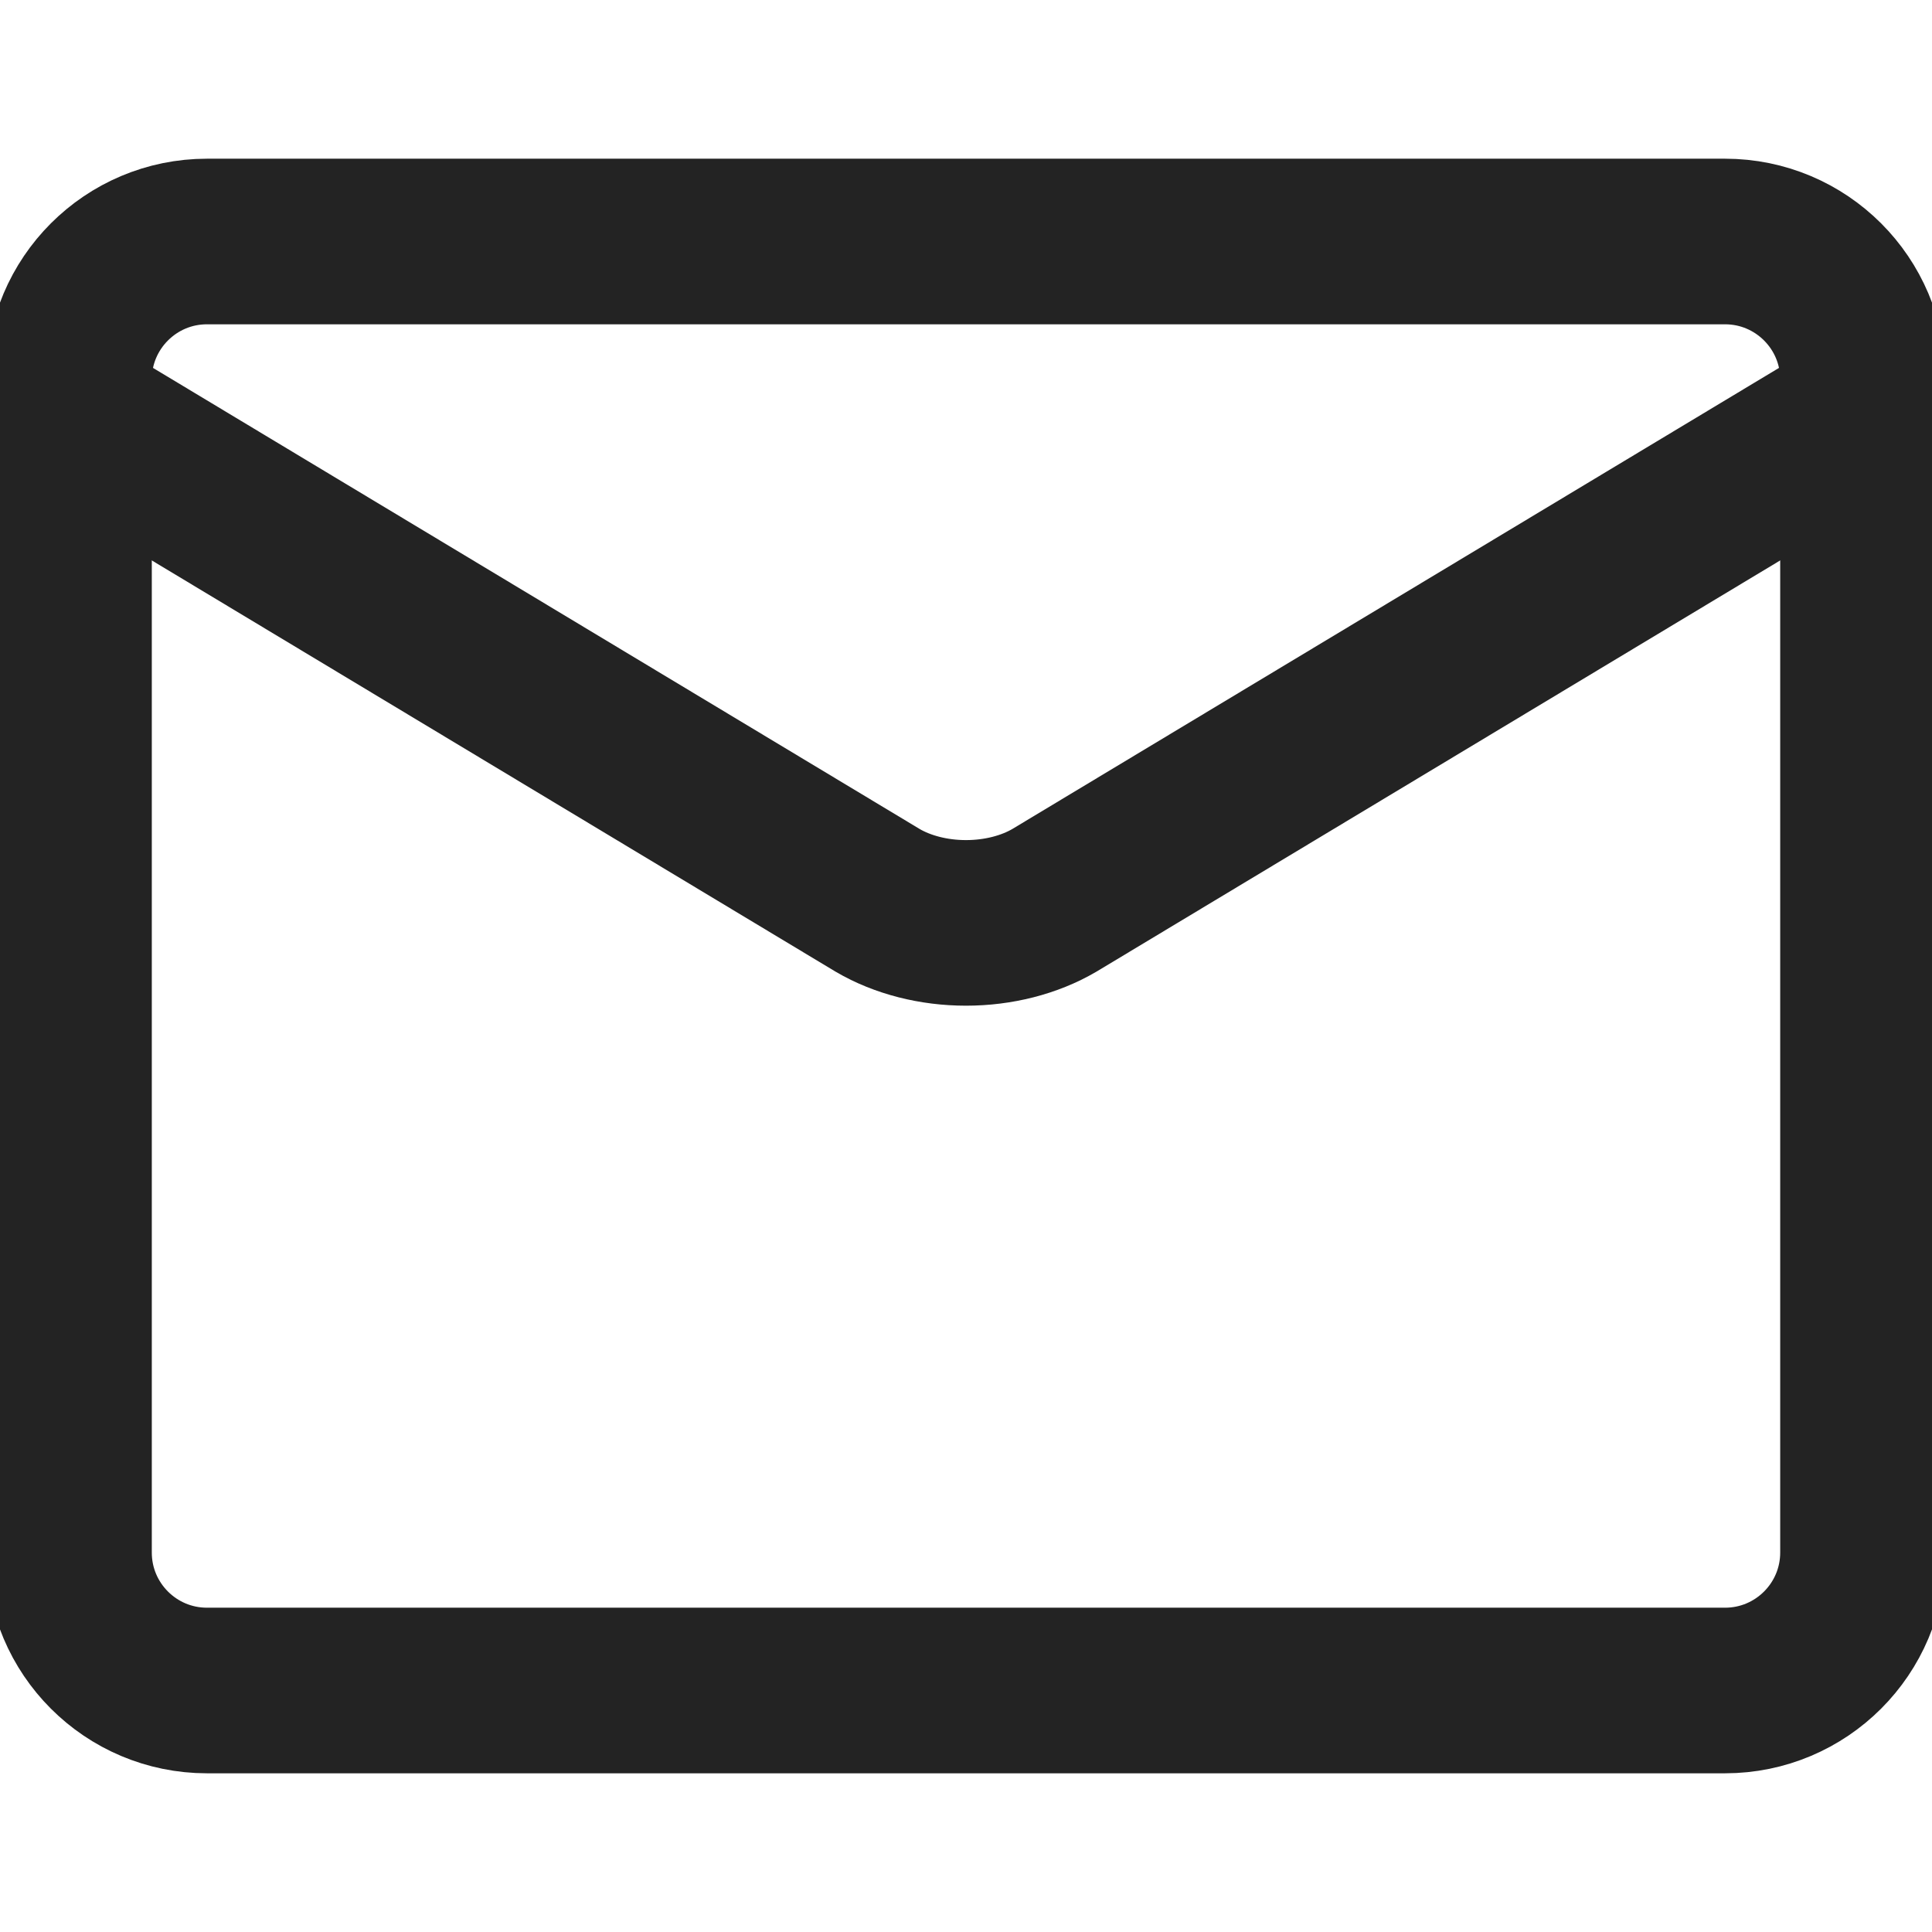
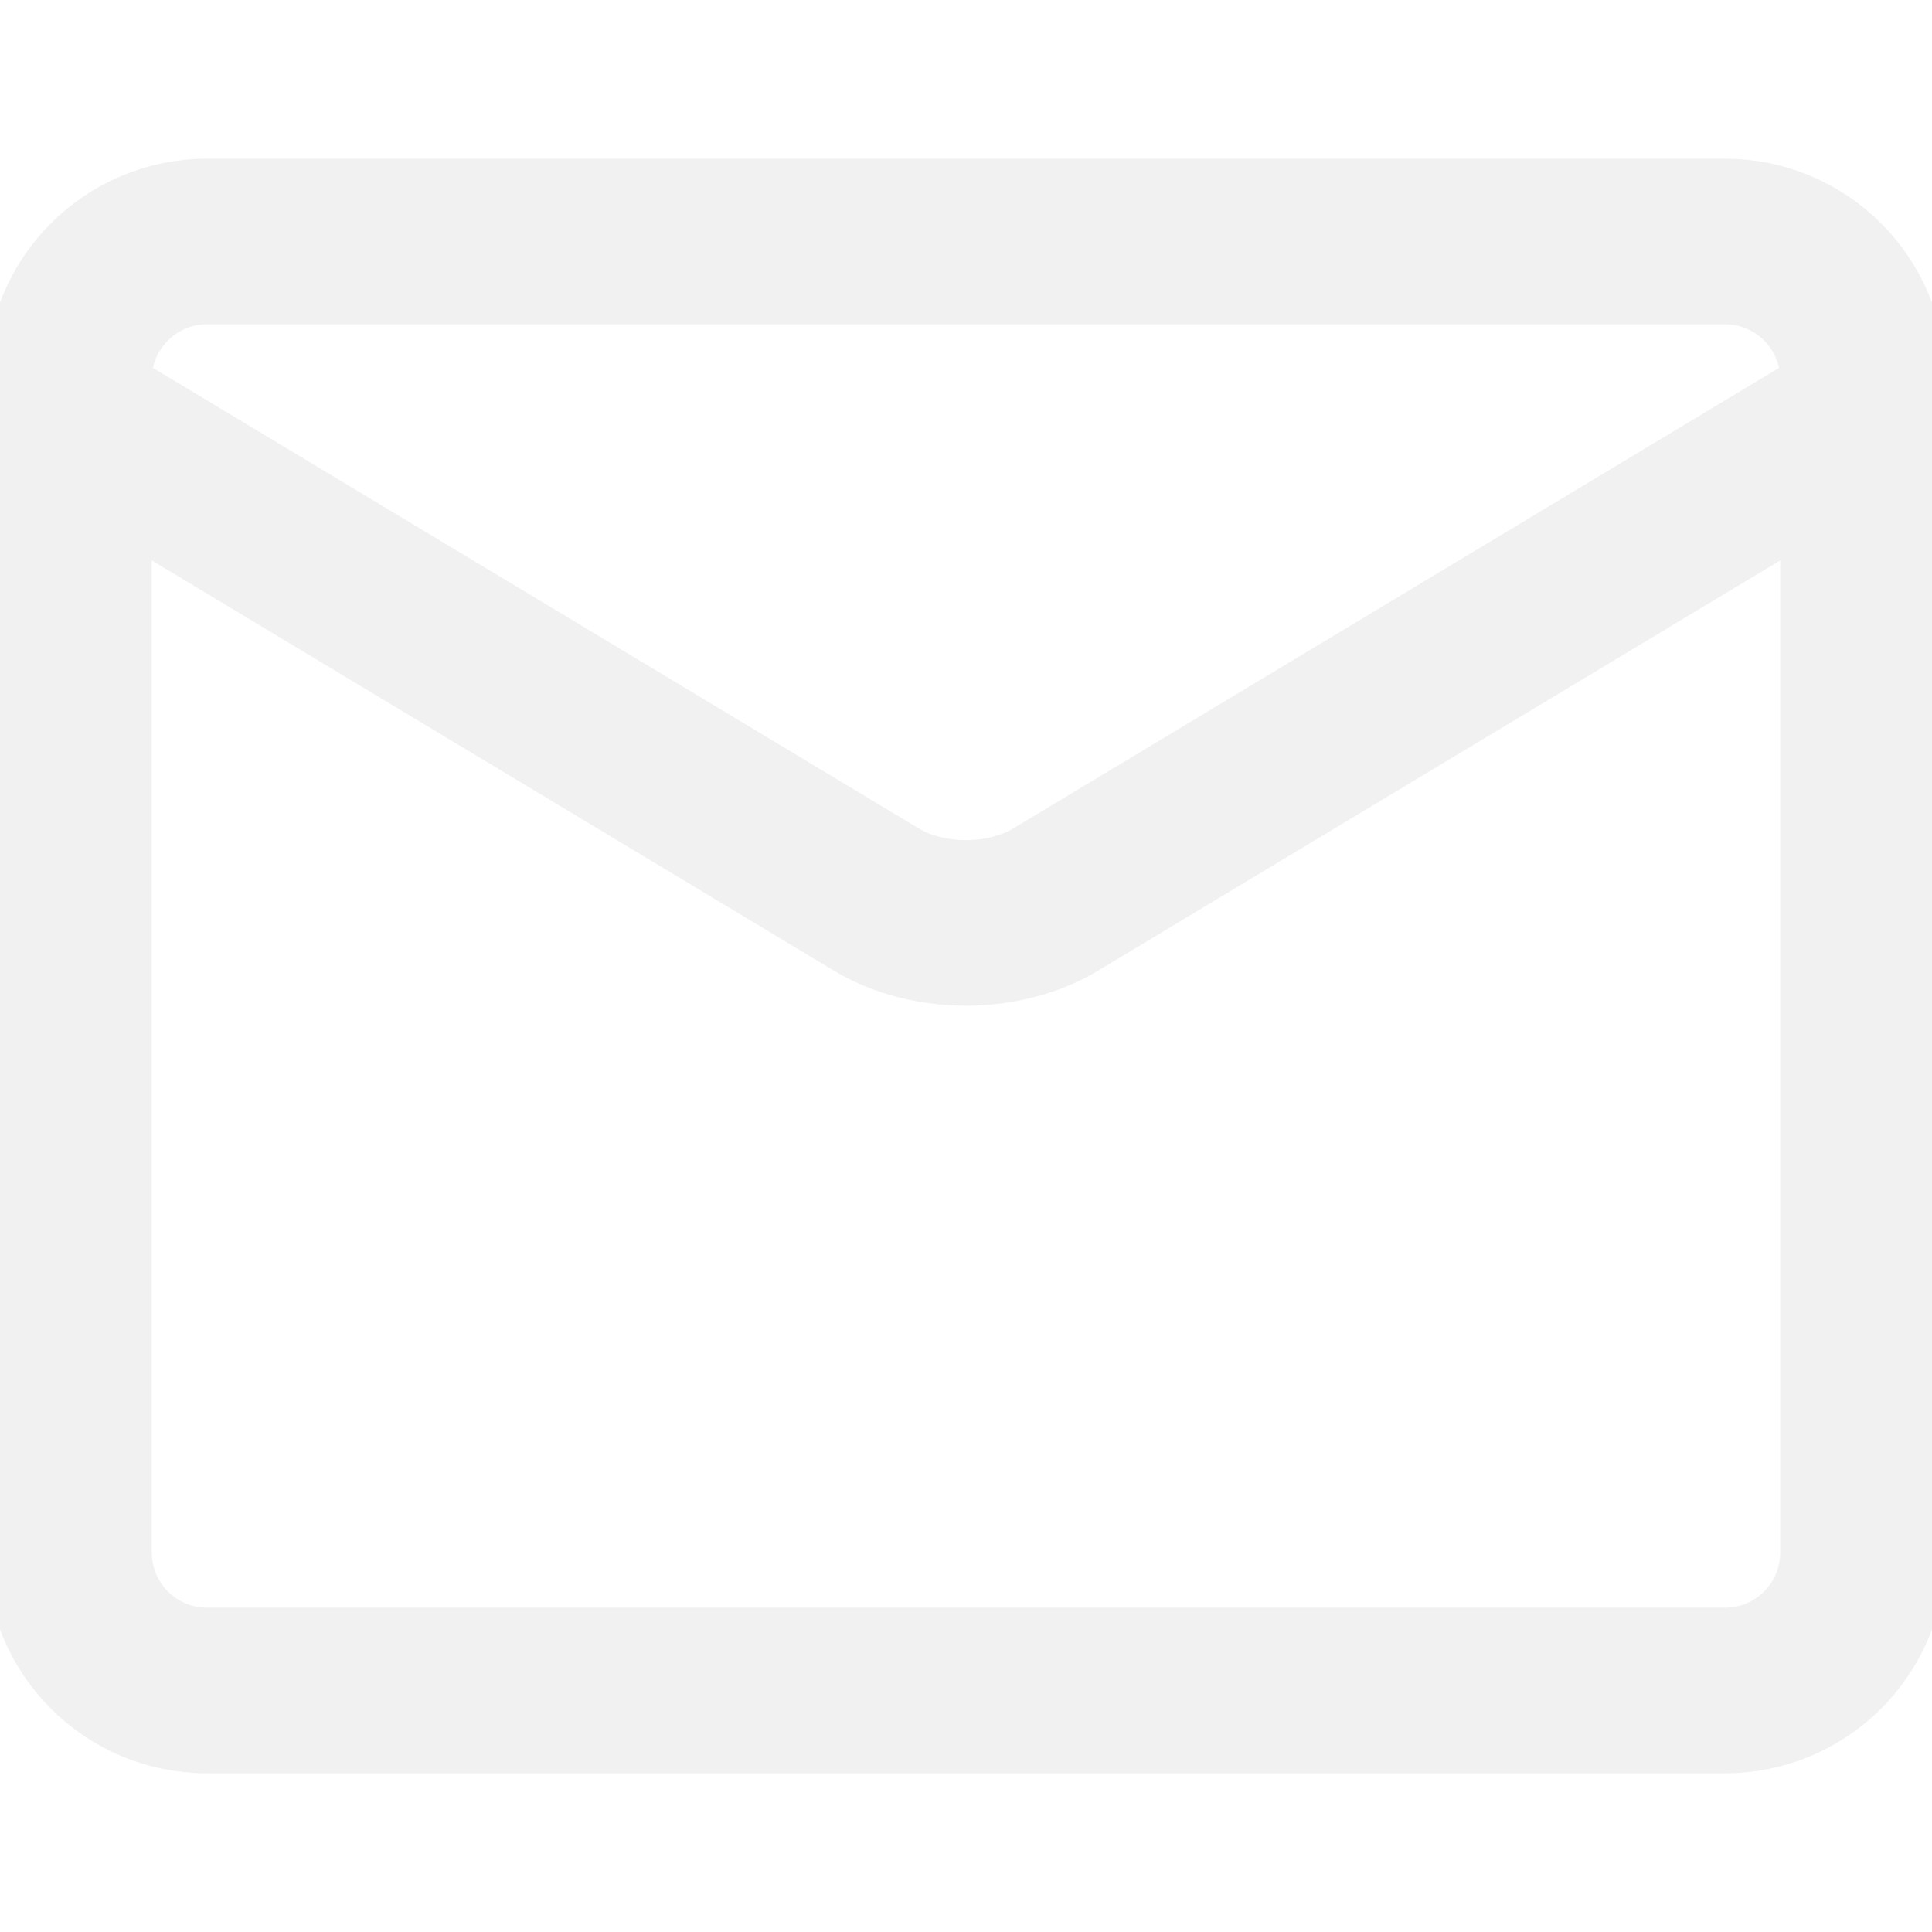
<svg xmlns="http://www.w3.org/2000/svg" width="50" height="50" viewBox="0 0 35 35" fill="none">
  <g clip-path="url(#clip0_562_35)">
-     <path d="M31.25 4.375H3.75C2.369 4.375 1.25 5.494 1.25 6.875V28.125C1.25 29.506 2.369 30.625 3.75 30.625H31.25C32.631 30.625 33.75 29.506 33.75 28.125V6.875C33.75 5.494 32.631 4.375 31.25 4.375Z" stroke="#232323" stroke-width="3" stroke-linecap="round" stroke-linejoin="round" />
-     <path d="M1.25 7.5L15.9 16.311C16.349 16.574 16.915 16.719 17.5 16.719C18.085 16.719 18.651 16.574 19.1 16.311L33.75 7.5" stroke="#232323" stroke-width="3" stroke-linecap="round" stroke-linejoin="round" />
+     <path d="M31.25 4.375H3.75C2.369 4.375 1.25 5.494 1.25 6.875V28.125C1.25 29.506 2.369 30.625 3.75 30.625H31.25C32.631 30.625 33.75 29.506 33.75 28.125V6.875C33.75 5.494 32.631 4.375 31.25 4.375Z" stroke="#f1f1f1" stroke-width="3" stroke-linecap="round" stroke-linejoin="round" />
+     <path d="M1.25 7.5L15.9 16.311C16.349 16.574 16.915 16.719 17.5 16.719C18.085 16.719 18.651 16.574 19.1 16.311L33.75 7.5" stroke="#f1f1f1" stroke-width="3" stroke-linecap="round" stroke-linejoin="round" />
  </g>
  <defs>
    <clipPath id="clip0_562_35">
      <rect width="40" height="40" fill="black" />
    </clipPath>
  </defs>
</svg>
